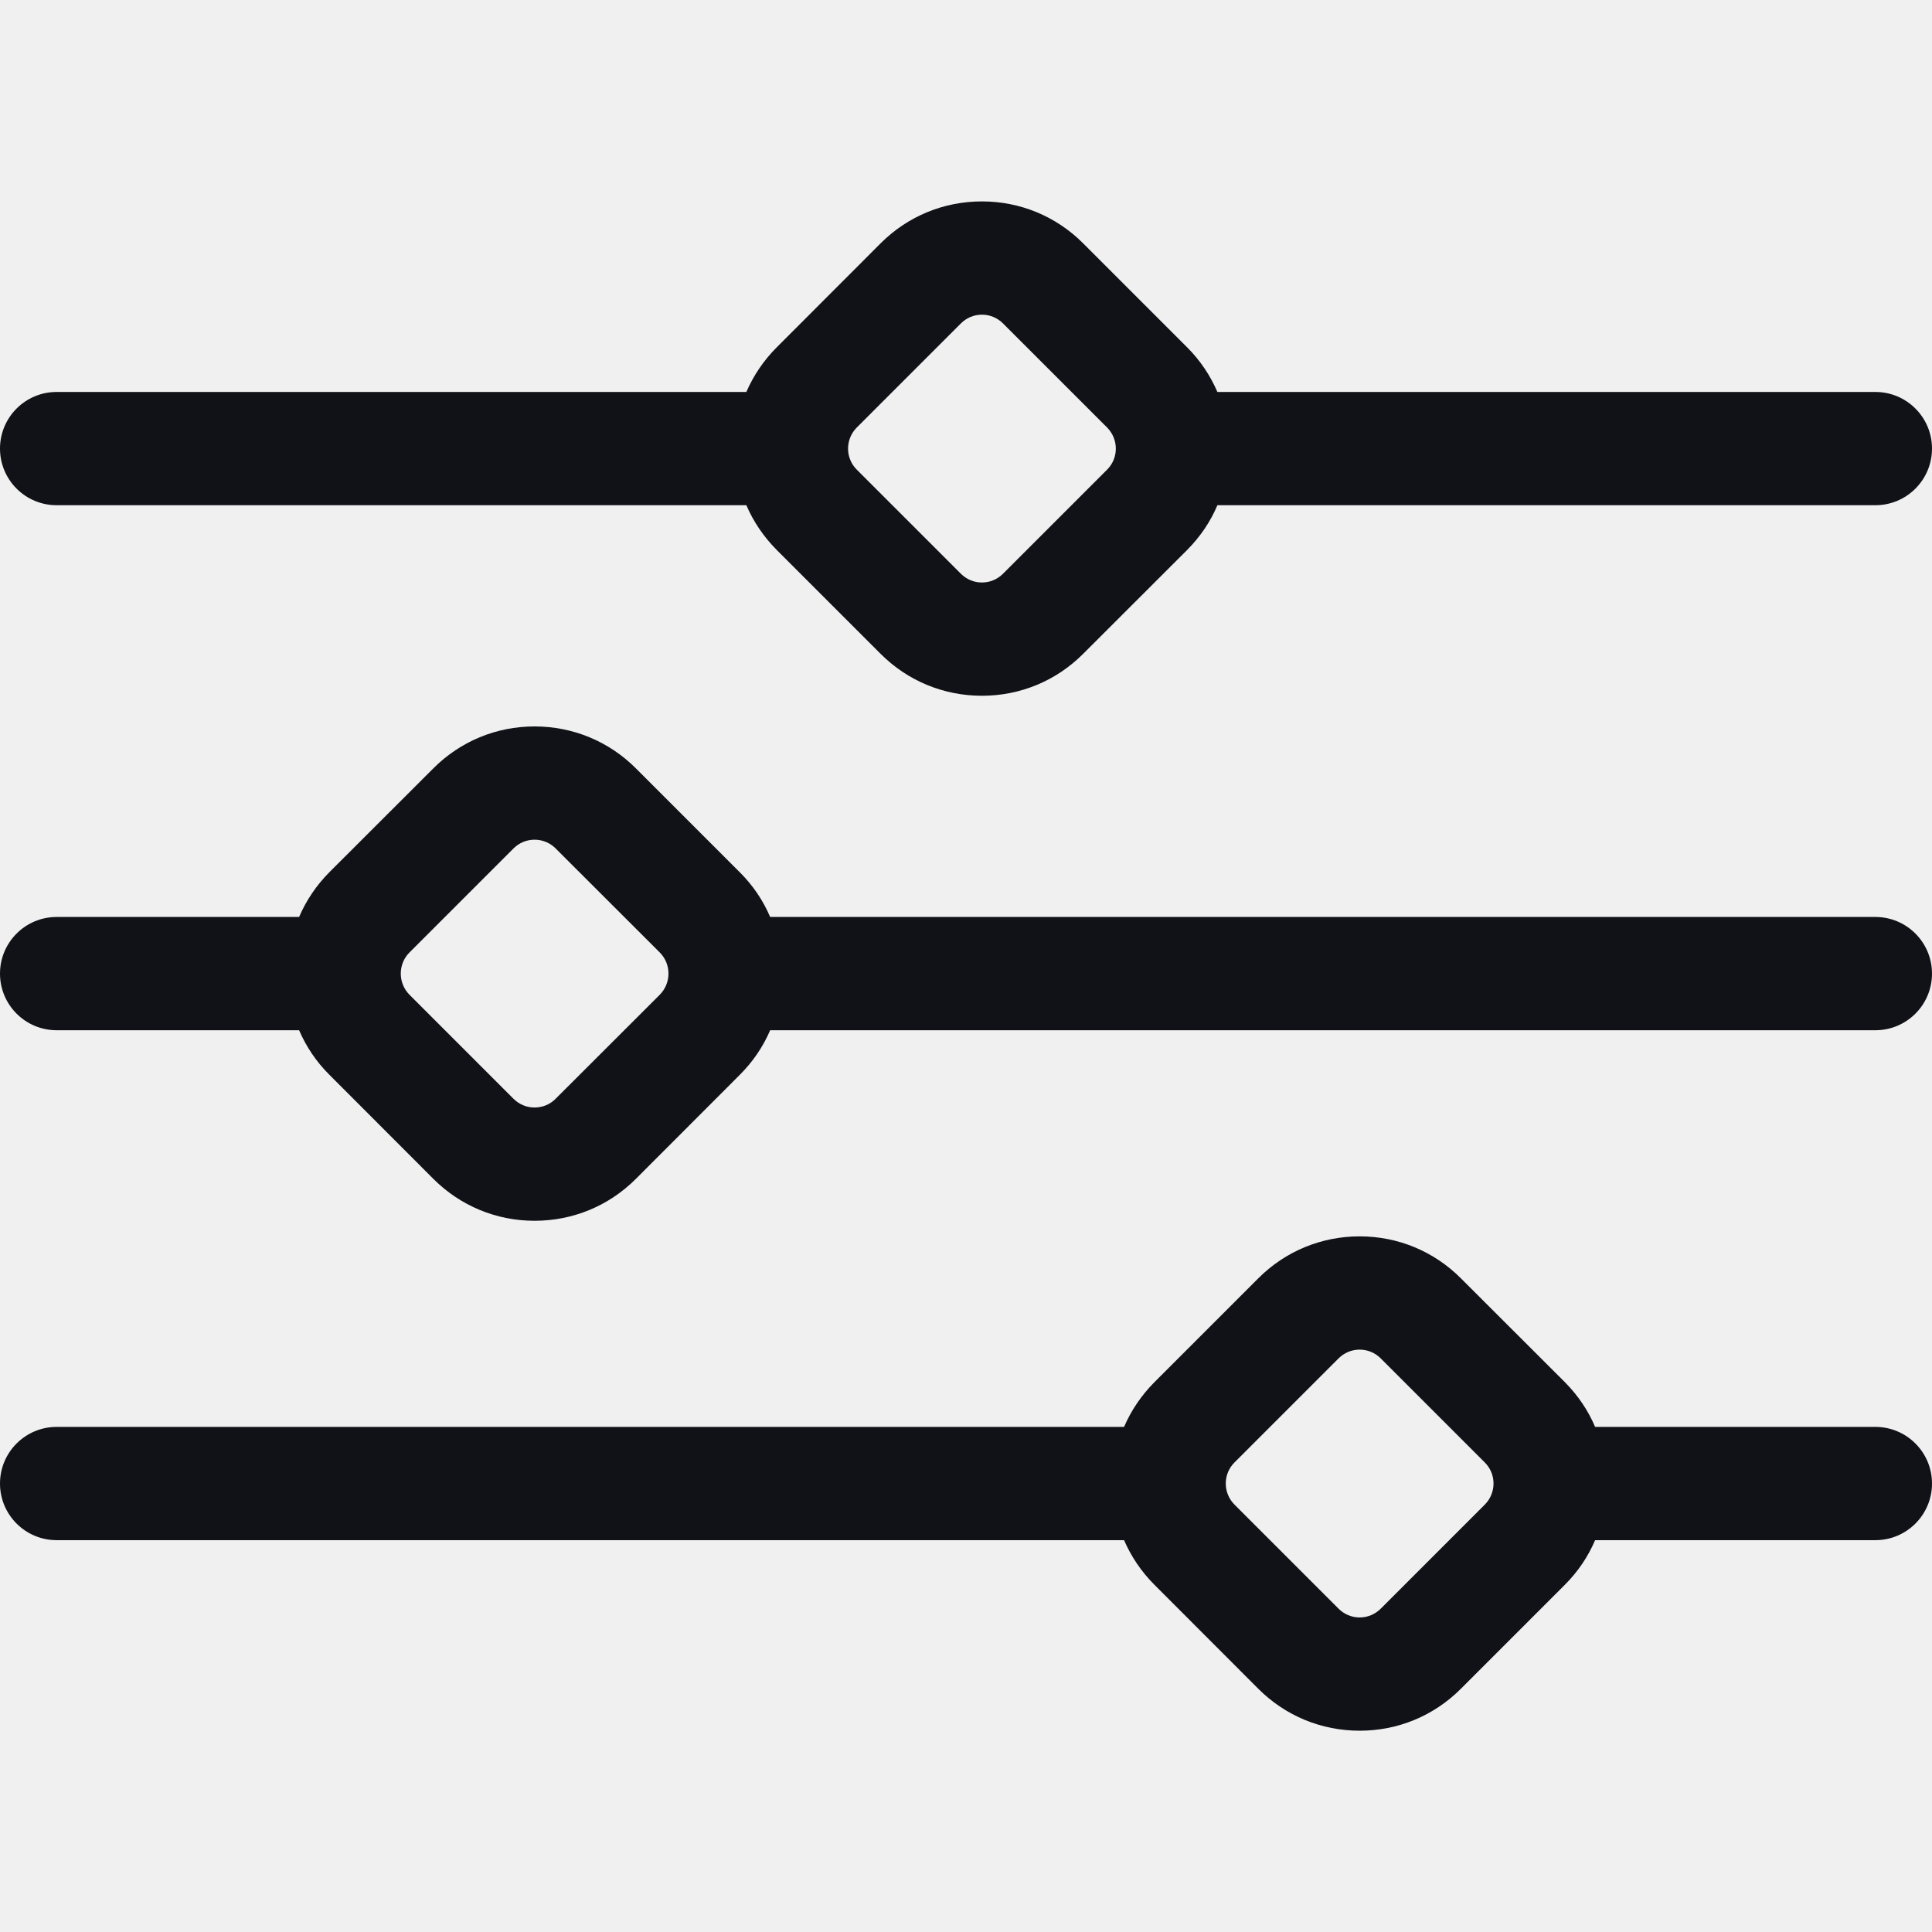
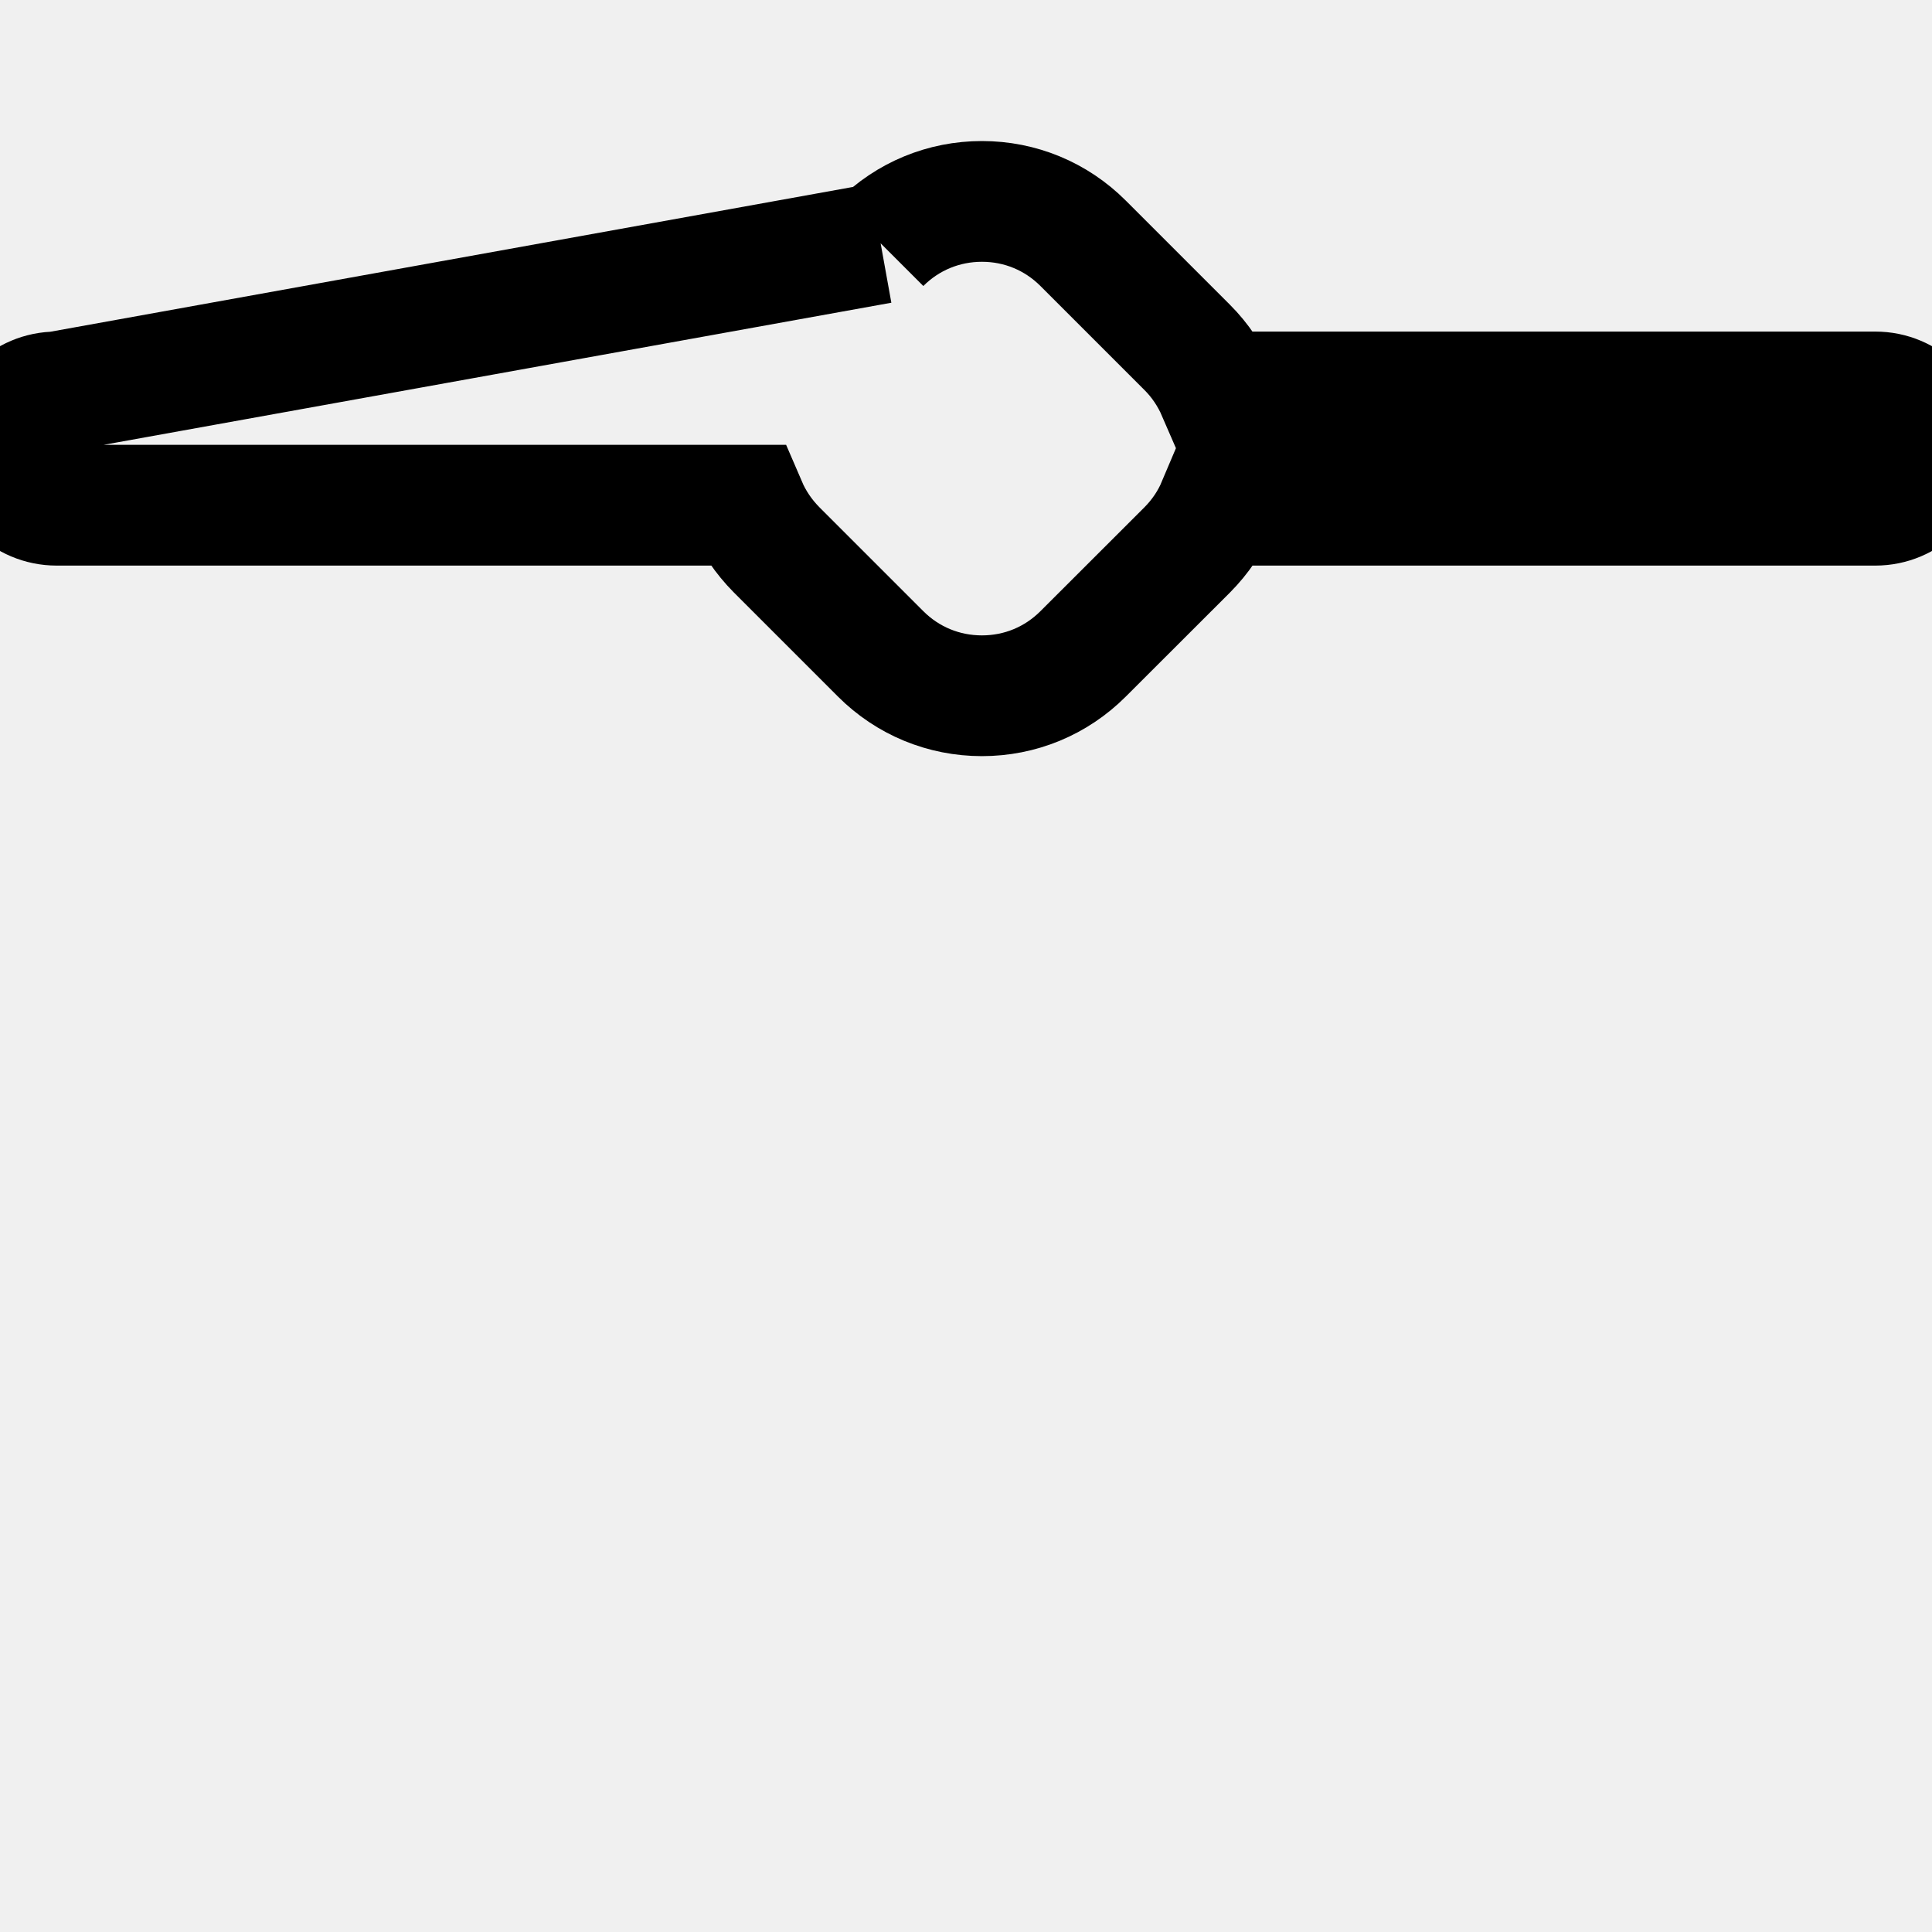
<svg xmlns="http://www.w3.org/2000/svg" width="16" height="16" viewBox="0 0 16 16" fill="none">
  <g clip-path="url(#clip0)">
-     <path d="M15.531 3.246H10.082C10.024 3.112 9.941 2.986 9.832 2.877L8.97 2.015C8.746 1.791 8.449 1.668 8.132 1.668C7.815 1.668 7.517 1.791 7.293 2.015L6.432 2.877C6.323 2.986 6.239 3.112 6.181 3.246H0.469C0.21 3.246 0 3.456 0 3.715C0 3.974 0.21 4.184 0.469 4.184H6.181C6.239 4.319 6.323 4.444 6.432 4.554L7.293 5.415C7.517 5.639 7.815 5.762 8.132 5.762C8.449 5.762 8.746 5.639 8.97 5.415L9.832 4.554C9.941 4.444 10.025 4.319 10.082 4.184H15.531C15.79 4.184 16 3.974 16 3.715C16 3.456 15.79 3.246 15.531 3.246ZM9.168 3.89L8.307 4.751C8.26 4.798 8.198 4.824 8.132 4.824C8.066 4.824 8.004 4.798 7.957 4.751L7.096 3.89C6.999 3.794 6.999 3.637 7.096 3.54L7.957 2.679C8.004 2.632 8.066 2.606 8.132 2.606C8.198 2.606 8.26 2.632 8.307 2.679L9.168 3.54C9.265 3.637 9.265 3.794 9.168 3.89Z" fill="#101217" />
-     <path d="M15.531 7.594H6.378C6.32 7.457 6.235 7.332 6.127 7.224L5.266 6.363C5.042 6.139 4.744 6.016 4.427 6.016C4.11 6.016 3.813 6.139 3.589 6.363L2.727 7.224C2.618 7.334 2.535 7.459 2.477 7.594H0.469C0.21 7.594 0 7.804 0 8.063C0 8.322 0.21 8.532 0.469 8.532H2.477C2.535 8.666 2.618 8.792 2.728 8.901L3.589 9.763C3.813 9.987 4.111 10.11 4.427 10.11C4.744 10.11 5.042 9.987 5.266 9.763L6.127 8.901C6.235 8.793 6.32 8.668 6.378 8.532H15.531C15.79 8.532 16 8.322 16 8.063C16 7.804 15.79 7.594 15.531 7.594ZM5.464 8.238L4.602 9.099C4.556 9.146 4.493 9.172 4.427 9.172C4.361 9.172 4.299 9.146 4.252 9.099L3.391 8.238C3.295 8.141 3.295 7.984 3.391 7.888L4.252 7.027C4.299 6.98 4.361 6.954 4.427 6.954C4.493 6.954 4.556 6.98 4.602 7.027L5.464 7.888C5.51 7.934 5.536 7.997 5.536 8.063C5.536 8.129 5.51 8.191 5.464 8.238Z" fill="#101217" />
-     <path d="M15.531 11.817H13.21C13.153 11.682 13.069 11.557 12.96 11.447L12.098 10.586C11.874 10.362 11.577 10.239 11.26 10.239C10.943 10.239 10.645 10.362 10.421 10.586L9.56 11.447C9.451 11.557 9.367 11.682 9.309 11.817H0.469C0.21 11.817 0 12.027 0 12.286C0 12.545 0.21 12.755 0.469 12.755H9.309C9.367 12.889 9.451 13.015 9.56 13.124L10.421 13.986C10.645 14.21 10.943 14.333 11.26 14.333C11.577 14.333 11.874 14.21 12.098 13.986L12.96 13.124C13.069 13.015 13.153 12.889 13.21 12.755H15.531C15.79 12.755 16 12.545 16 12.286C16 12.027 15.79 11.817 15.531 11.817ZM12.296 12.461L11.435 13.322C11.388 13.369 11.326 13.395 11.26 13.395C11.194 13.395 11.132 13.369 11.085 13.322L10.224 12.461C10.127 12.364 10.127 12.207 10.224 12.111L11.085 11.25C11.132 11.203 11.194 11.177 11.26 11.177C11.326 11.177 11.388 11.203 11.435 11.25L12.296 12.111C12.393 12.207 12.393 12.364 12.296 12.461Z" fill="#101217" />
+     <path d="M7.293 2.015L7.293 2.015M7.293 2.015L0.469 3.246C0.21 3.246 0 3.456 0 3.715C0 3.974 0.21 4.184 0.469 4.184H6.181C6.239 4.319 6.323 4.444 6.432 4.554L7.293 5.415C7.517 5.639 7.815 5.762 8.132 5.762C8.449 5.762 8.746 5.639 8.97 5.415L9.832 4.554C9.941 4.444 10.025 4.319 10.082 4.184H15.531C15.79 4.184 16 3.974 16 3.715C16 3.456 15.79 3.246 15.531 3.246H10.082C10.024 3.112 9.941 2.986 9.832 2.877L8.97 2.015C8.746 1.791 8.449 1.668 8.132 1.668C7.815 1.668 7.517 1.791 7.293 2.015M7.293 2.015L7.293 2.015M7.293 2.015L7.293 2.015M6.036 8.063C6.036 8.063 6.036 8.063 6.036 8.063L6.036 8.063L6.036 8.063C6.036 8.063 6.036 8.063 6.036 8.063ZM15.531 8.032C15.531 8.032 15.531 8.032 15.531 8.032H15.531ZM15.531 12.255H15.531H15.531Z" stroke="black" />
  </g>
  <defs>
    <clipPath id="clip0">
      <rect width="16" height="16" fill="white" />
    </clipPath>
  </defs>
</svg>
